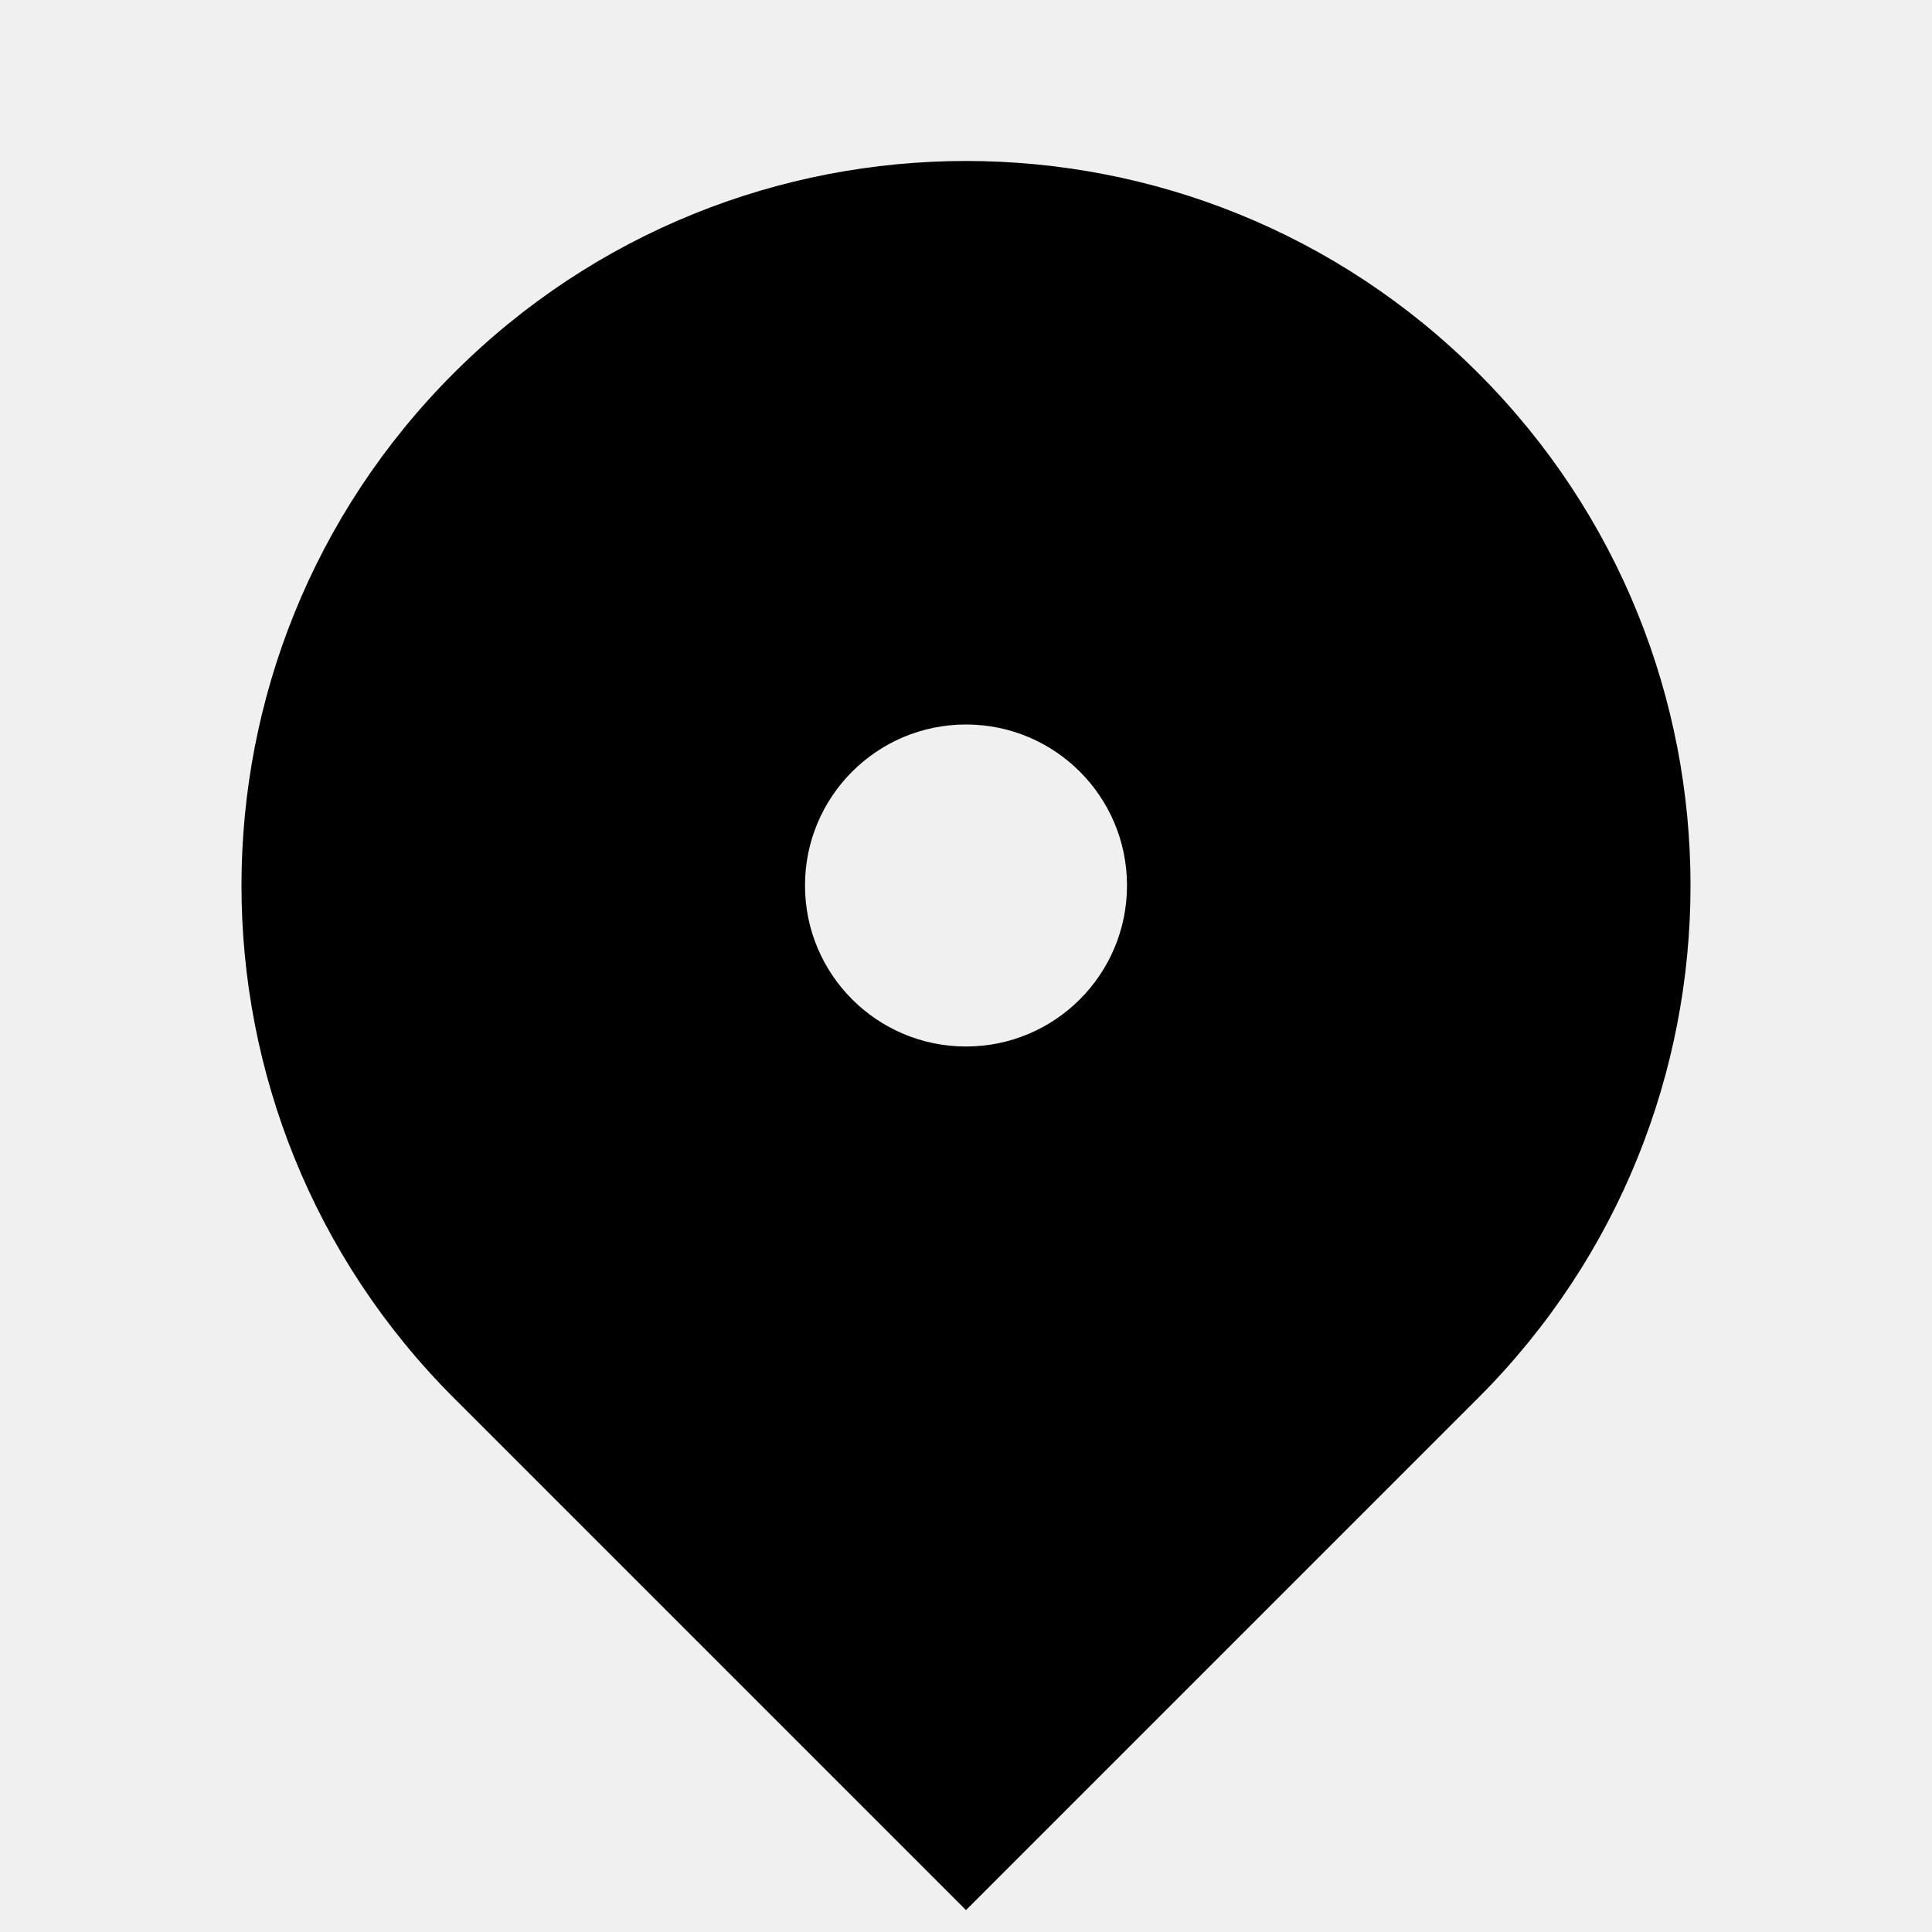
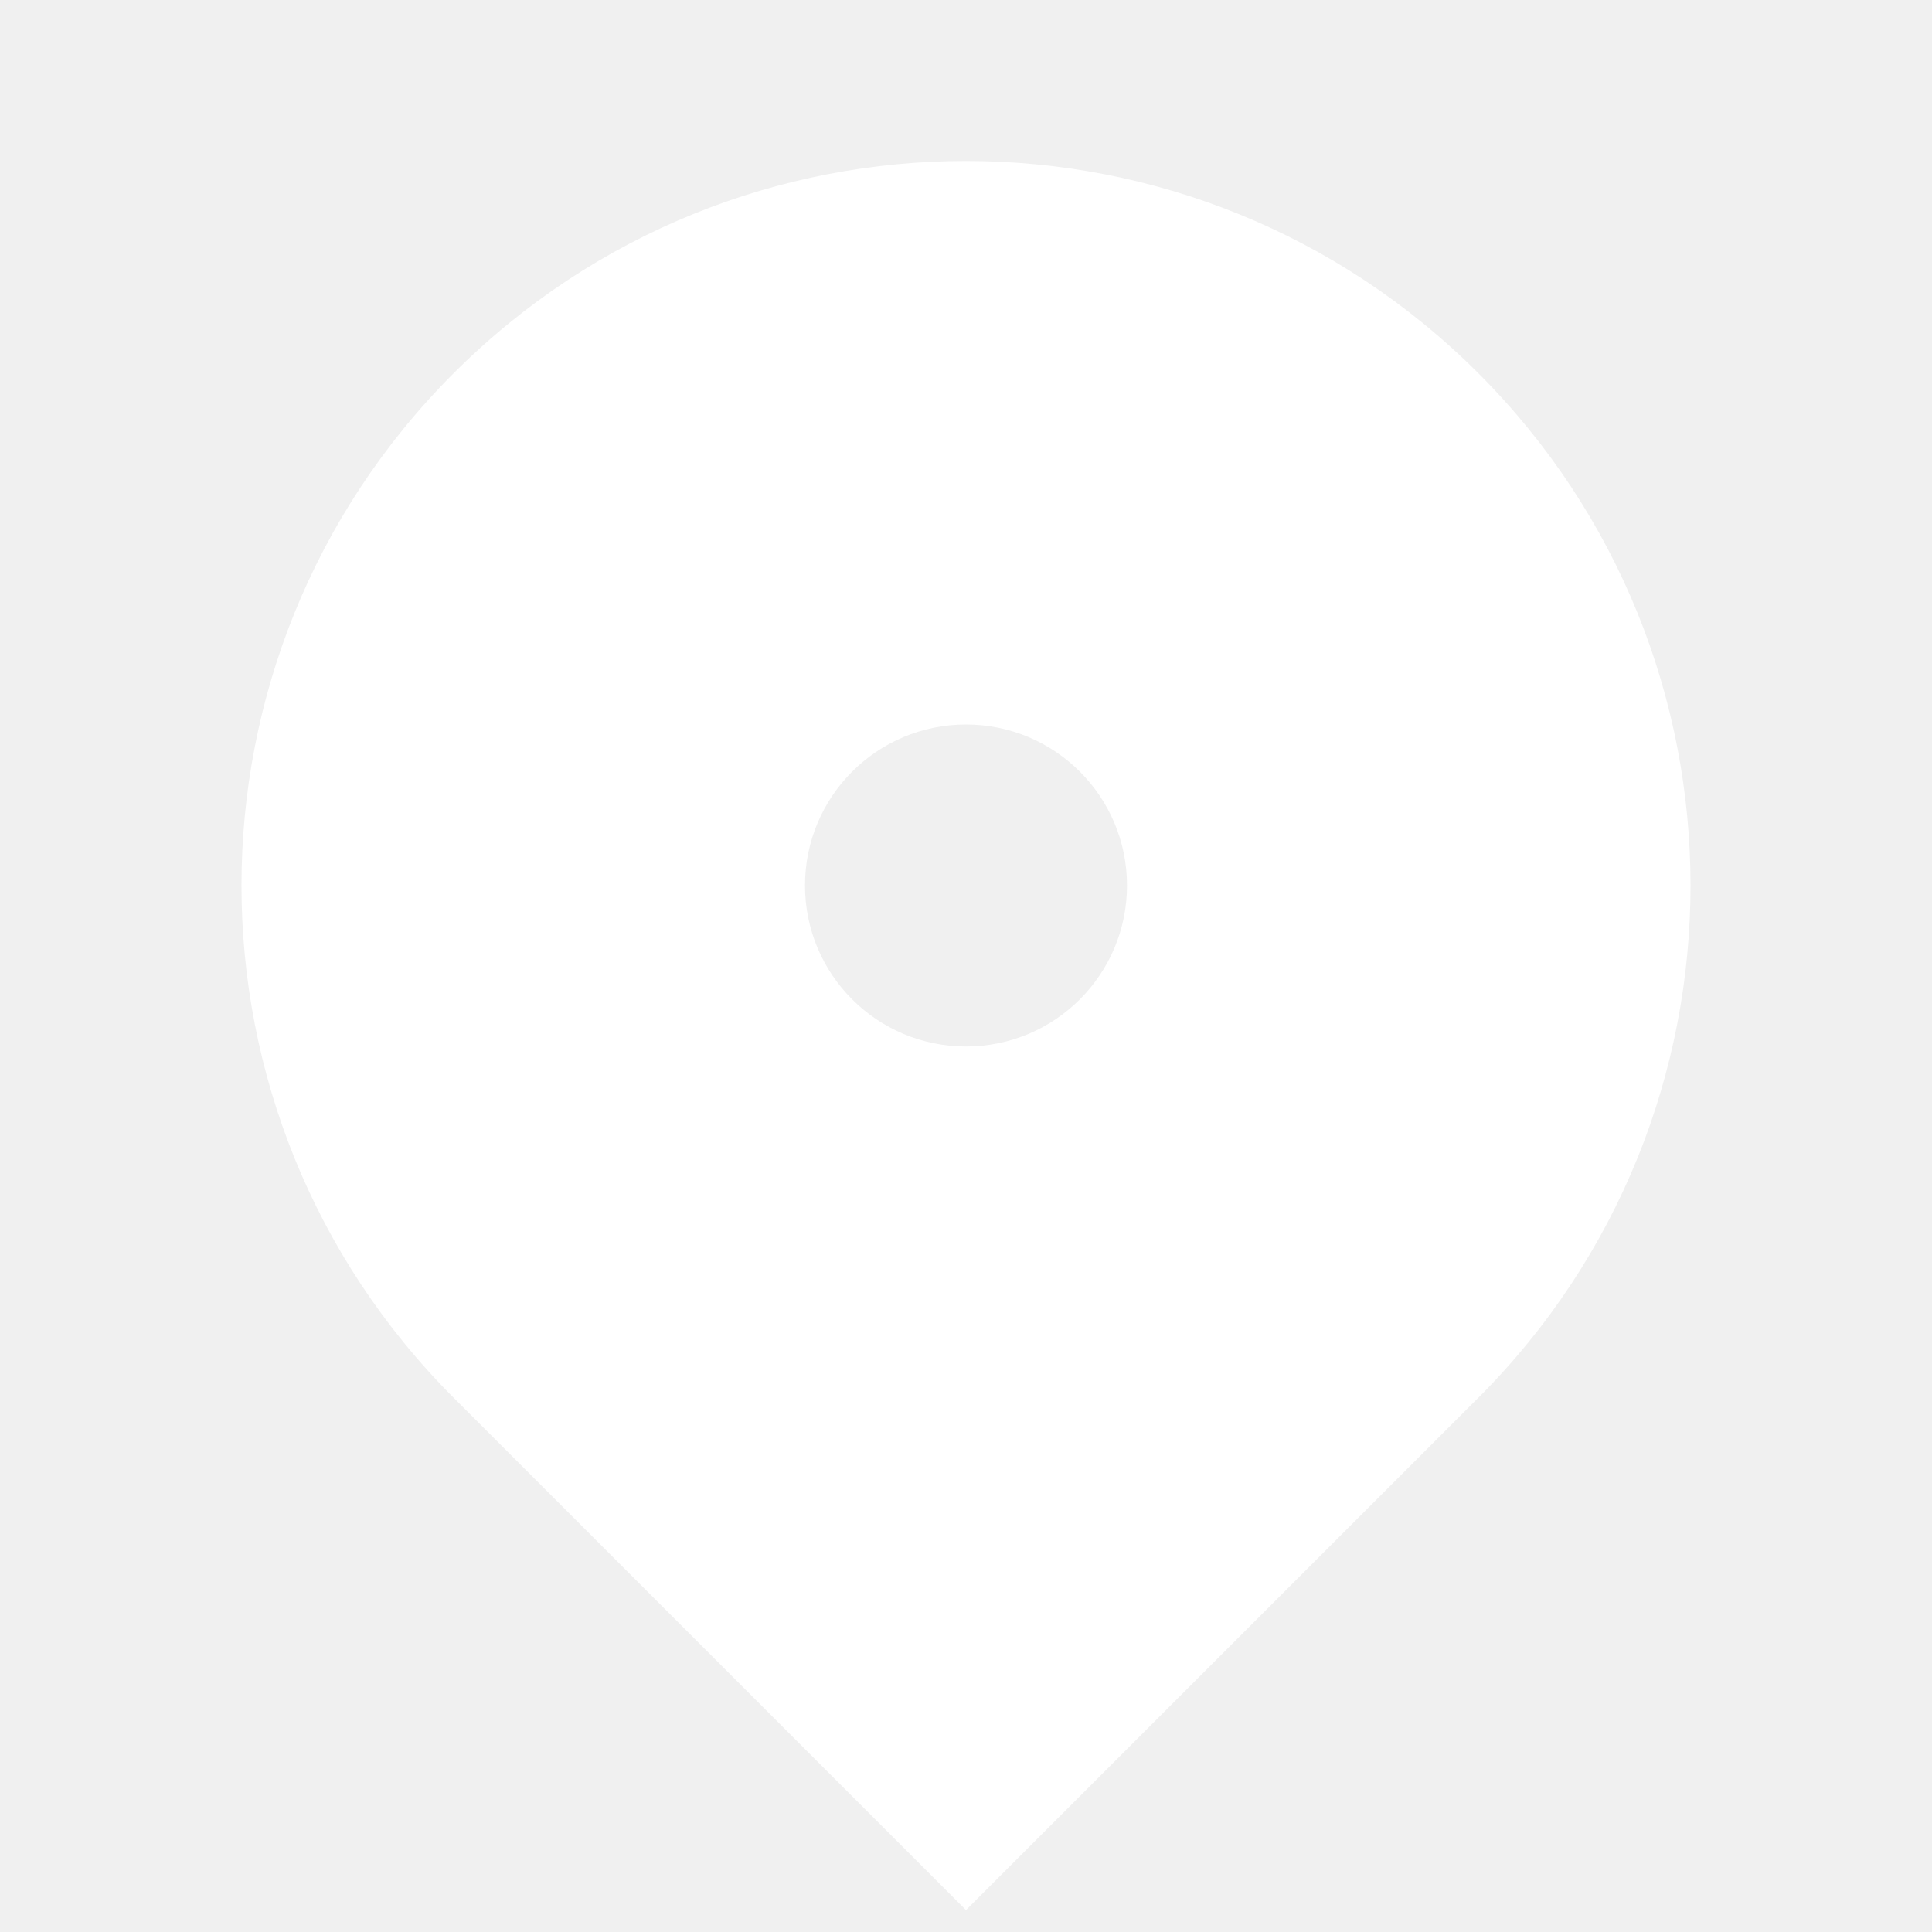
- <svg xmlns="http://www.w3.org/2000/svg" viewBox="0 0 24 24" fill="currentColor">
+ <svg xmlns="http://www.w3.org/2000/svg" viewBox="0 0 24 24" fill="#fff">
  <path d="M18.364 17.364L12 23.728L5.636 17.364C2.121 13.849 2.121 8.151 5.636 4.636C9.151 1.121 14.849 1.121 18.364 4.636C21.879 8.151 21.879 13.849 18.364 17.364ZM12 13C13.105 13 14 12.105 14 11C14 9.895 13.105 9 12 9C10.895 9 10 9.895 10 11C10 12.105 10.895 13 12 13Z" />
</svg>
